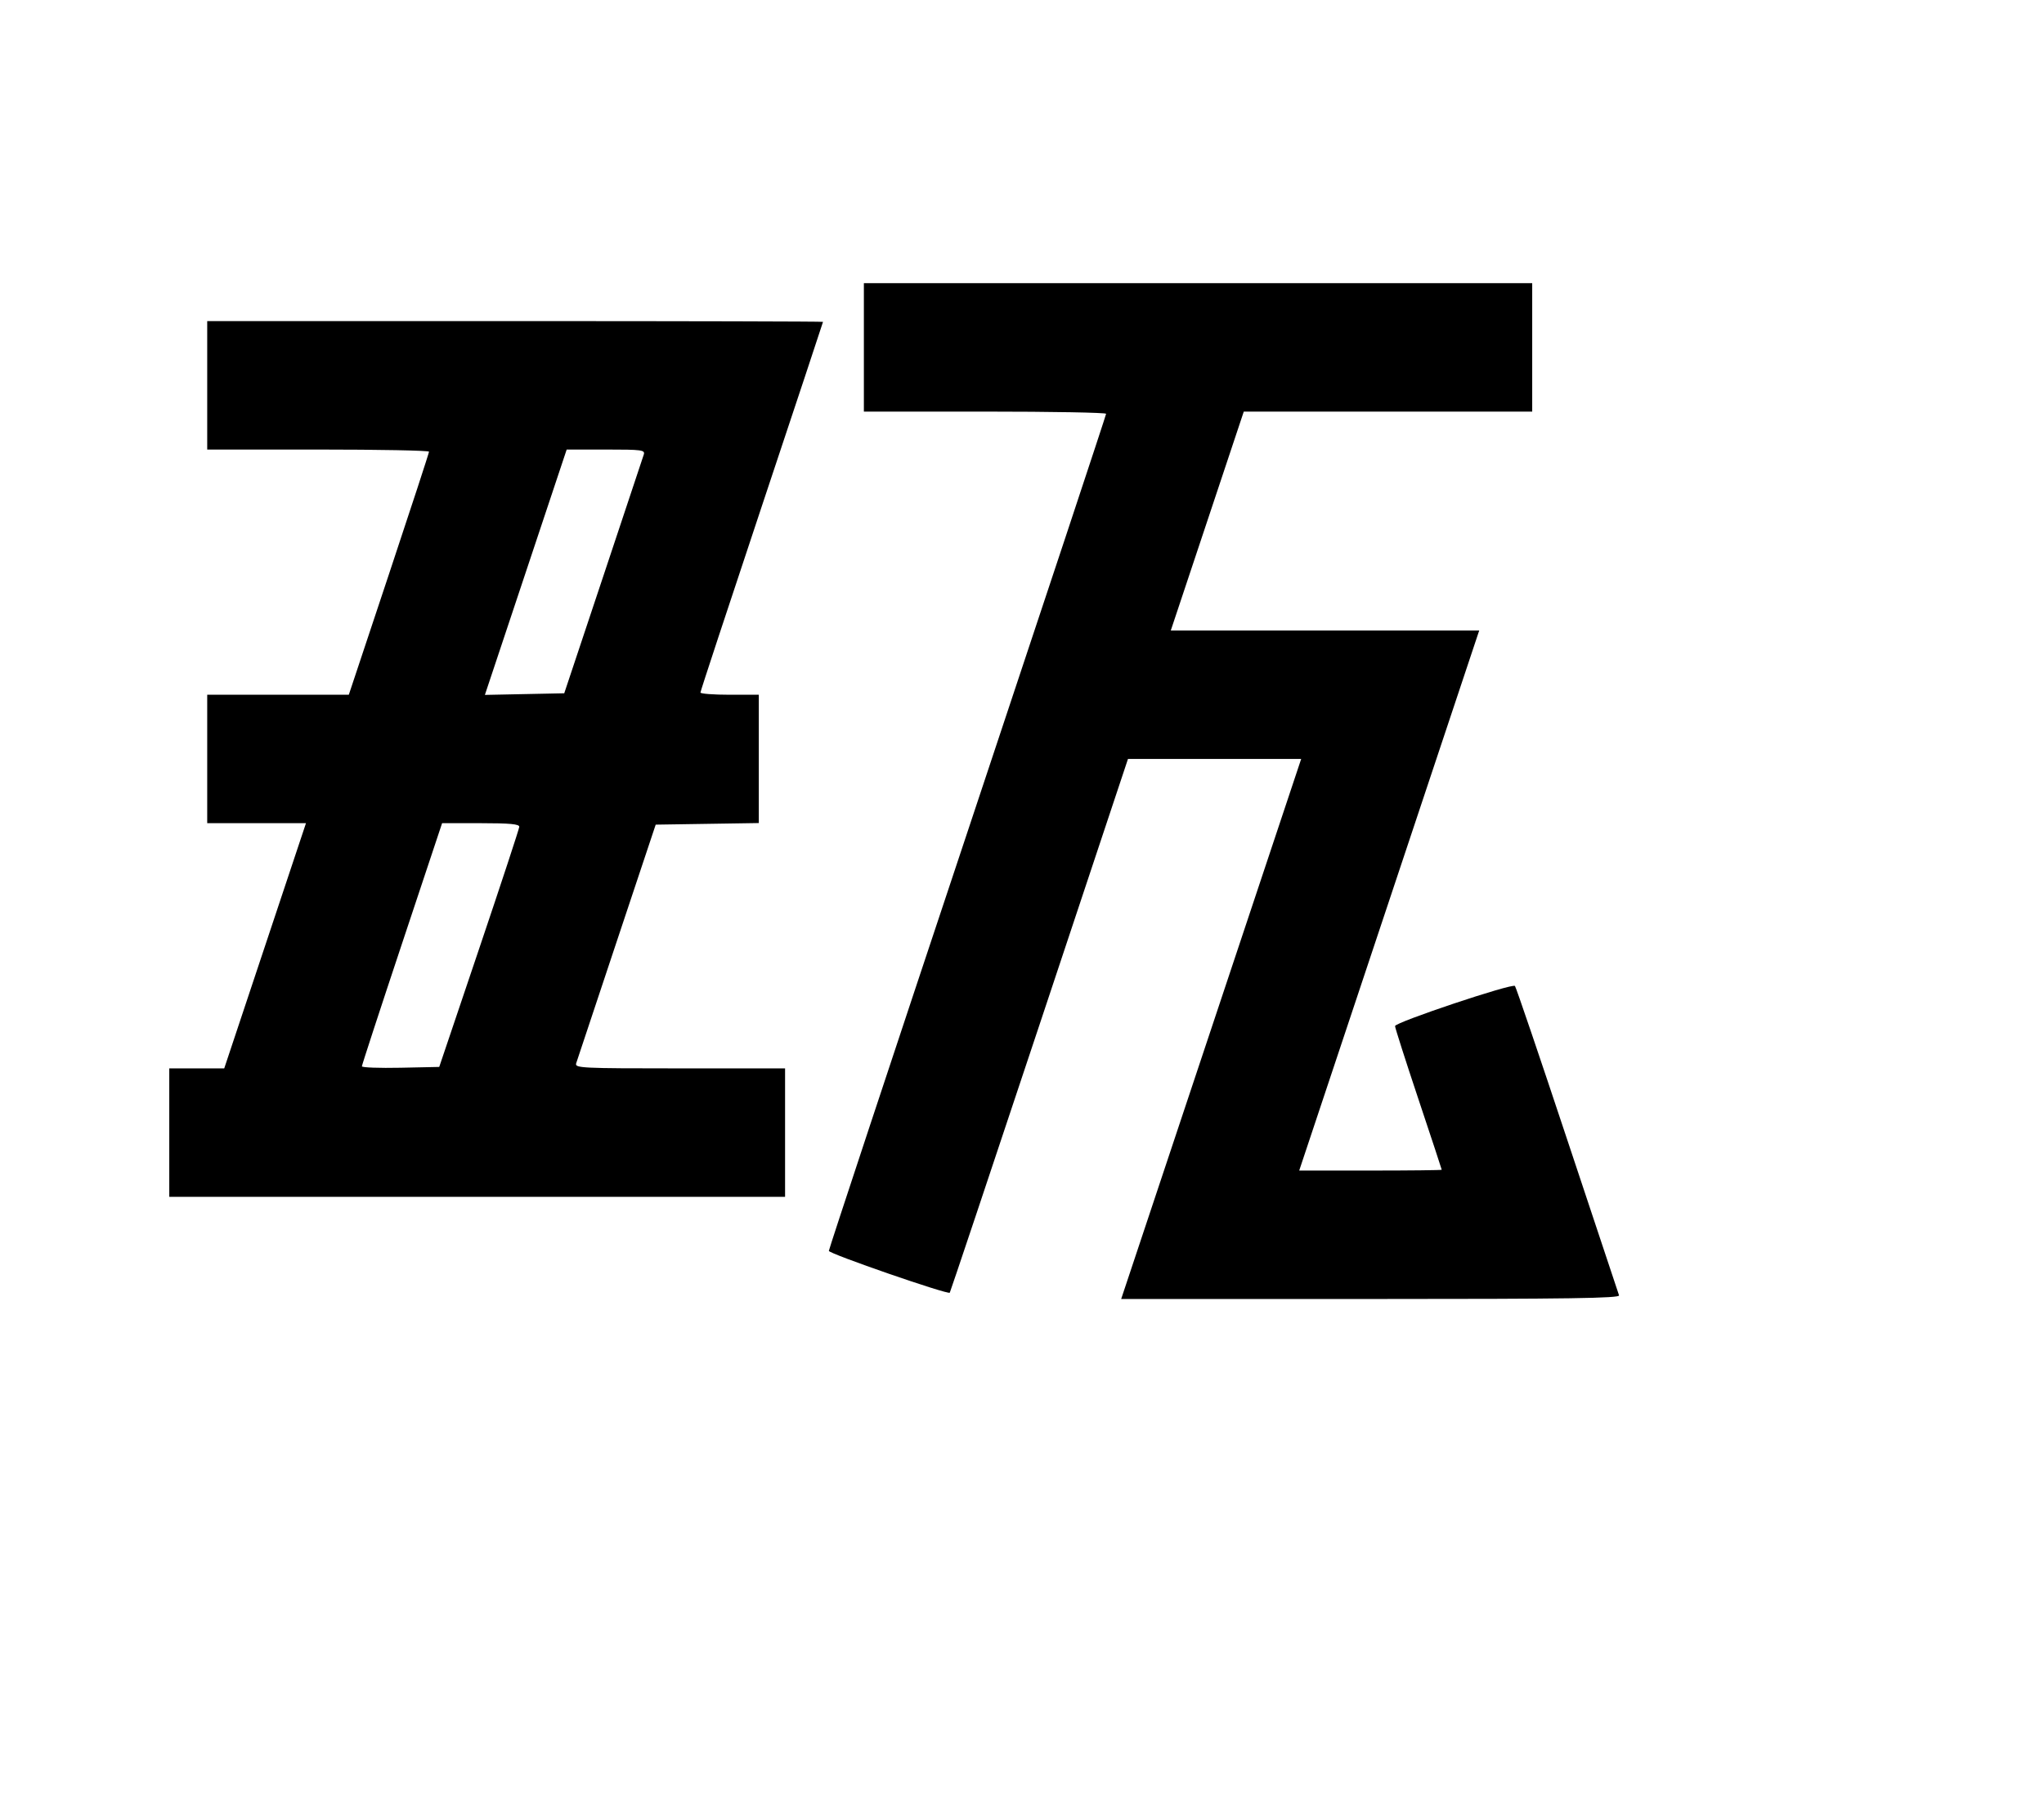
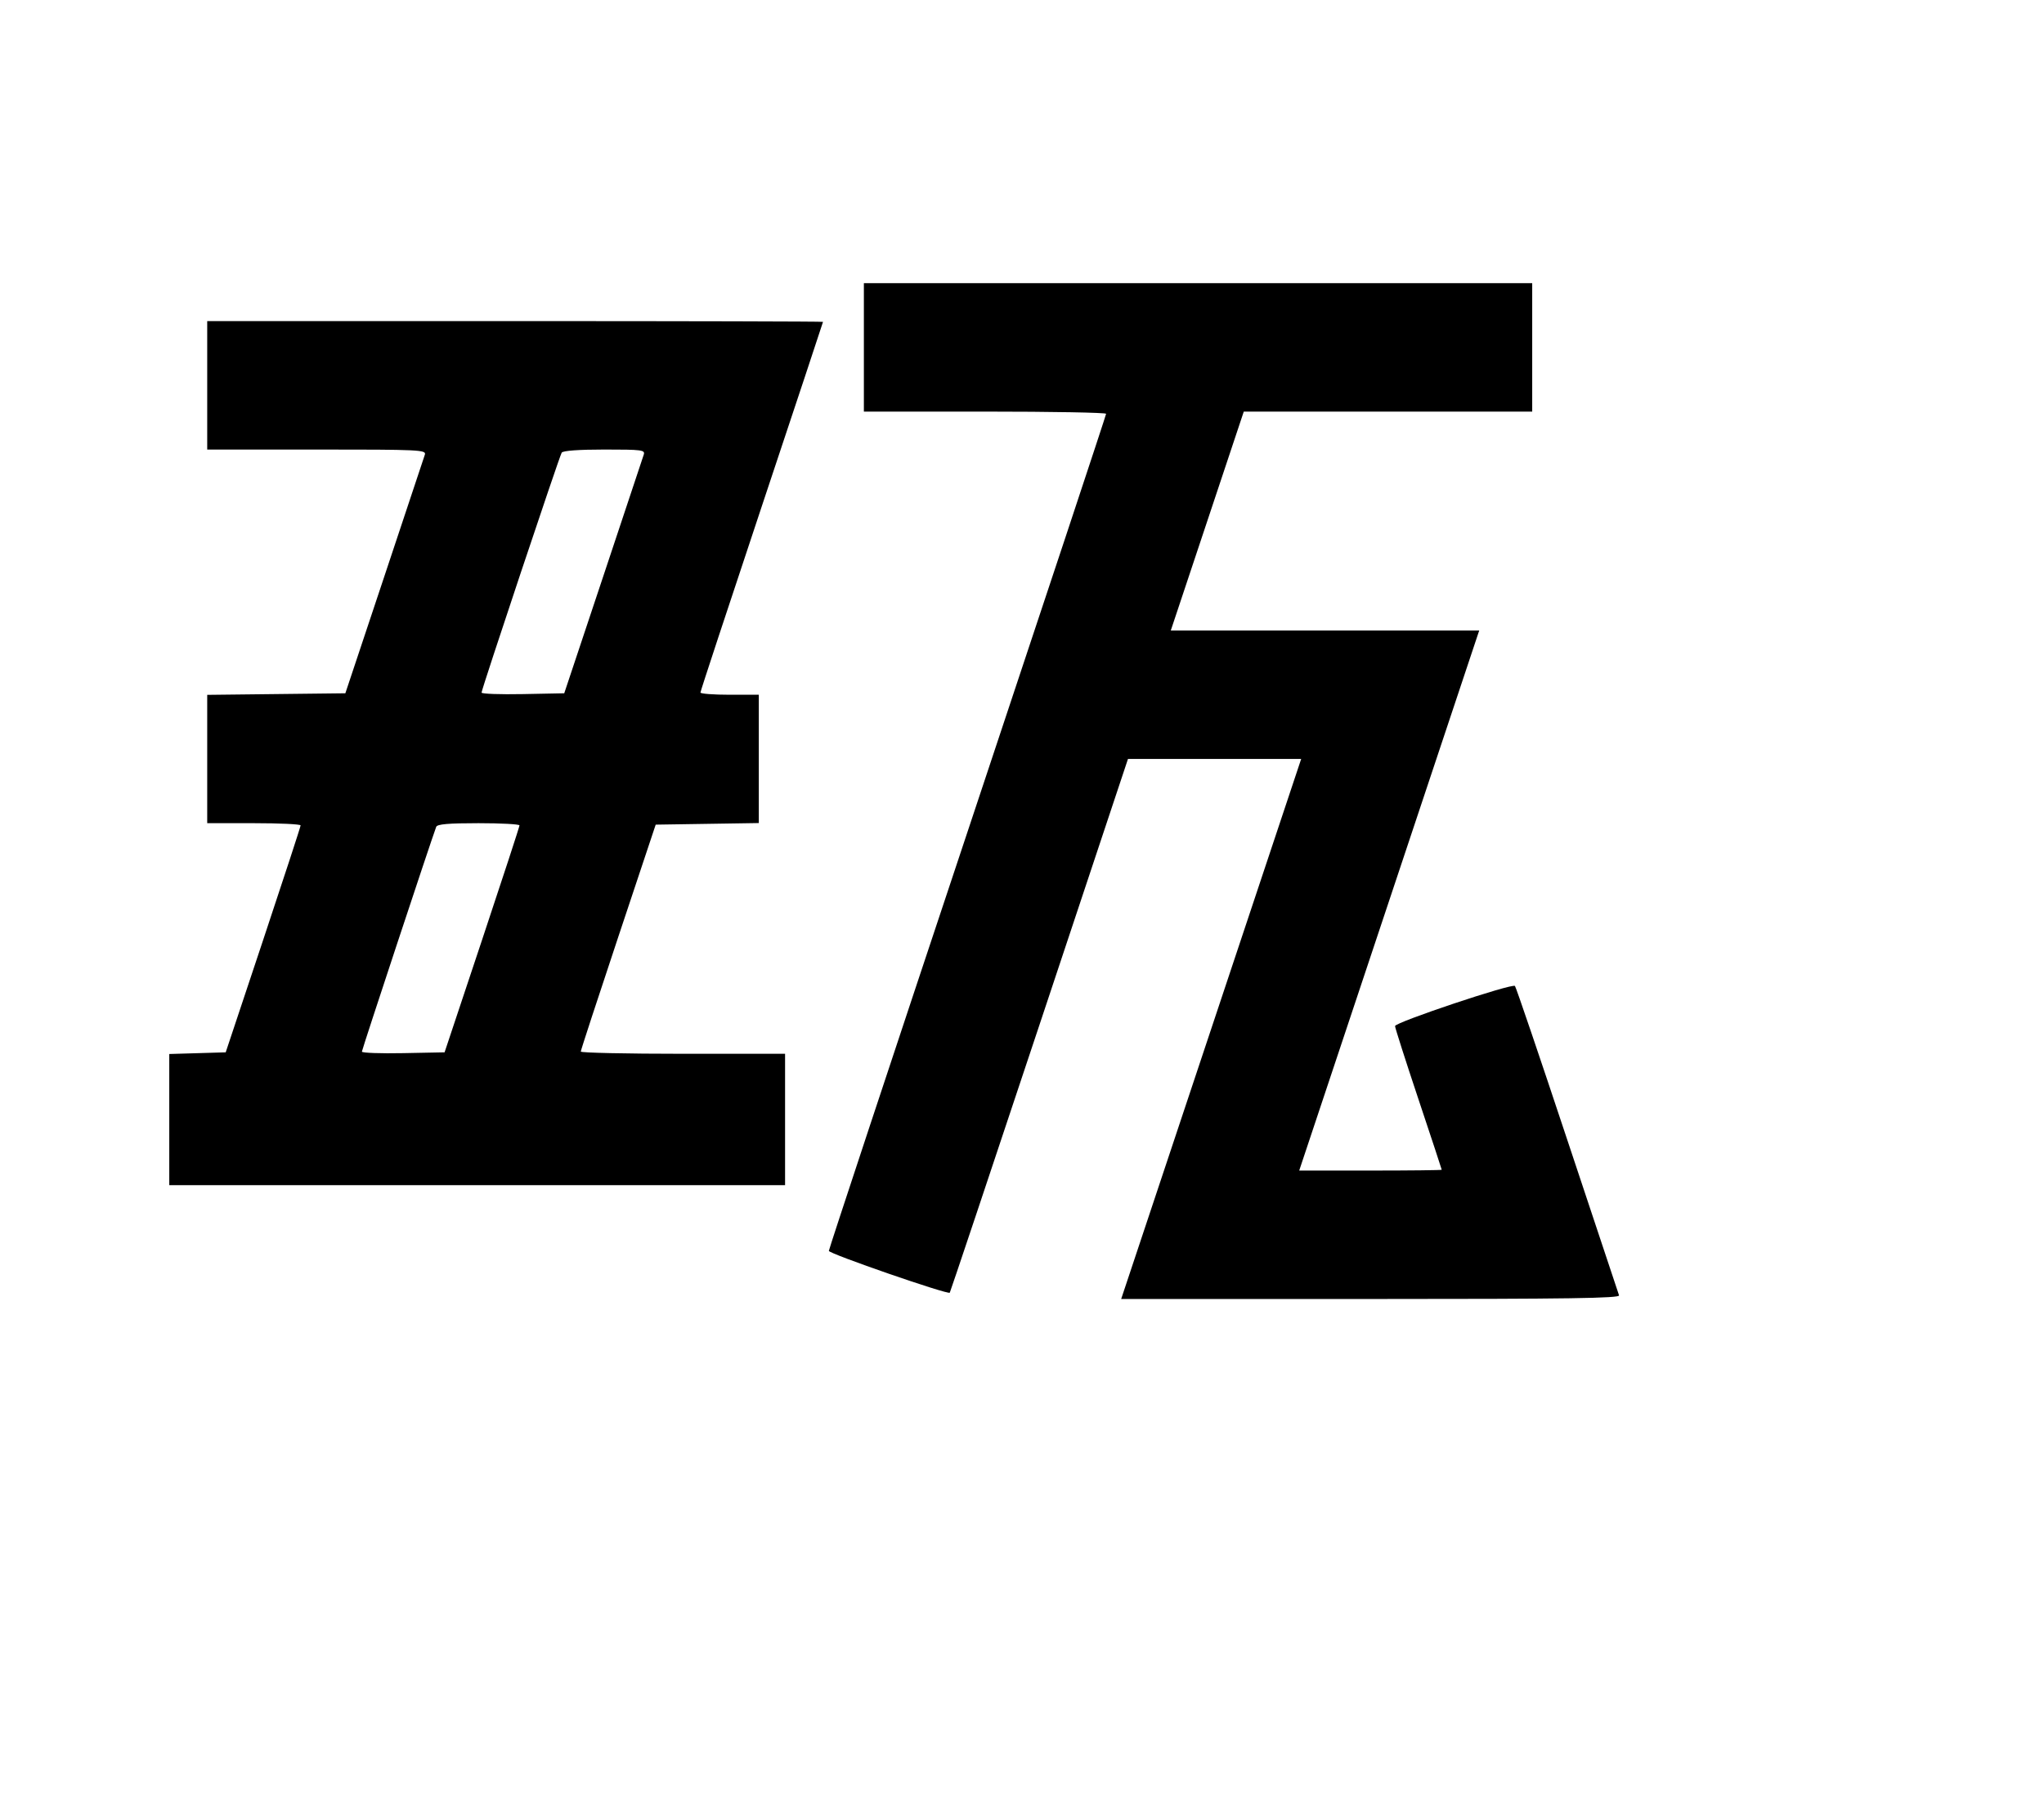
<svg xmlns="http://www.w3.org/2000/svg" width="136mm" height="120mm" version="1.1" viewBox="0 0 600 529.412">
-   <path d="M253.583 101.947 L 253.583 120.795 289.136 120.795 C 308.690 120.795,324.689 121.085,324.689 121.441 C 324.689 121.796,306.377 177.019,283.996 244.160 C 261.615 311.300,243.303 366.627,243.303 367.108 C 243.303 367.933,278.258 380.025,278.799 379.387 C 278.938 379.224,290.764 343.912,305.080 300.916 L 331.107 222.742 356.528 222.742 L 381.949 222.742 355.531 301.987 L 329.112 381.231 402.382 381.231 C 460.637 381.231,475.571 381.012,475.258 380.161 C 475.041 379.572,468.205 359.043,460.067 334.541 C 451.929 310.040,445.015 289.710,444.704 289.363 C 443.933 288.504,409.503 300.020,409.503 301.137 C 409.503 301.626,412.587 311.261,416.356 322.548 C 420.126 333.834,423.210 343.174,423.210 343.302 C 423.210 343.431,413.796 343.537,402.290 343.537 L 381.371 343.537 407.789 264.292 L 434.208 185.047 388.941 185.047 L 343.674 185.047 354.387 152.921 L 365.100 120.795 407.434 120.795 L 449.767 120.795 449.767 101.947 L 449.767 83.100 351.675 83.100 L 253.583 83.100 253.583 101.947 M60.826 113.084 L 60.826 131.932 93.380 131.932 C 111.285 131.932,125.935 132.216,125.935 132.563 C 125.935 132.910,120.638 149.102,114.163 168.544 L 102.391 203.895 81.608 203.895 L 60.826 203.895 60.826 222.742 L 60.826 241.589 75.321 241.589 L 89.816 241.589 77.818 277.571 L 65.821 313.552 57.755 313.552 L 49.689 313.552 49.689 332.400 L 49.689 351.247 140.070 351.247 L 230.452 351.247 230.452 332.400 L 230.452 313.552 199.553 313.552 C 170.514 313.552,168.683 313.462,169.134 312.053 C 169.398 311.228,174.757 295.133,181.043 276.286 L 192.473 242.018 207.608 241.784 L 222.742 241.550 222.742 222.722 L 222.742 203.895 214.175 203.895 C 209.463 203.895,205.608 203.602,205.608 203.244 C 205.608 202.887,213.704 178.314,223.599 148.637 C 233.494 118.961,241.589 94.581,241.589 94.459 C 241.589 94.337,200.918 94.237,151.208 94.237 L 60.826 94.237 60.826 113.084 M188.967 133.431 C 188.703 134.256,183.344 150.351,177.058 169.198 L 165.628 203.466 153.981 203.704 L 142.334 203.942 154.340 167.937 L 166.345 131.932 177.896 131.932 C 188.508 131.932,189.407 132.054,188.967 133.431 M152.428 242.660 C 152.392 243.249,147.092 259.345,140.648 278.428 L 128.933 313.124 117.582 313.363 C 111.339 313.494,106.231 313.307,106.231 312.946 C 106.231 312.585,111.528 296.382,118.003 276.940 L 129.775 241.589 141.134 241.589 C 149.684 241.589,152.477 241.854,152.428 242.660 " stroke="none" fill-rule="evenodd" fill="black" />
+   <path d="M253.583 101.947 L 253.583 120.795 289.136 120.795 C 308.690 120.795,324.689 121.085,324.689 121.441 C 324.689 121.796,306.377 177.019,283.996 244.160 C 261.615 311.300,243.303 366.627,243.303 367.108 C 243.303 367.933,278.258 380.025,278.799 379.387 C 278.938 379.224,290.764 343.912,305.080 300.916 L 331.107 222.742 356.528 222.742 L 381.949 222.742 355.531 301.987 L 329.112 381.231 402.382 381.231 C 460.637 381.231,475.571 381.012,475.258 380.161 C 475.041 379.572,468.205 359.043,460.067 334.541 C 451.929 310.040,445.015 289.710,444.704 289.363 C 443.933 288.504,409.503 300.020,409.503 301.137 C 409.503 301.626,412.587 311.261,416.356 322.548 C 420.126 333.834,423.210 343.174,423.210 343.302 C 423.210 343.431,413.796 343.537,402.290 343.537 L 381.371 343.537 407.789 264.292 L 434.208 185.047 388.941 185.047 L 343.674 185.047 354.387 152.921 L 365.100 120.795 407.434 120.795 L 449.767 120.795 449.767 101.947 L 449.767 83.100 351.675 83.100 L 253.583 83.100 253.583 101.947 M60.826 113.084 L 60.826 131.932 93.010 131.932 C 123.273 131.932,125.165 132.021,124.714 133.431 C 124.450 134.256,119.091 150.351,112.804 169.198 L 101.374 203.466 81.100 203.696 L 60.826 203.926 60.826 222.758 L 60.826 241.589 74.533 241.589 C 82.072 241.589,88.240 241.882,88.240 242.240 C 88.240 242.598,83.293 257.730,77.246 275.866 L 66.253 308.840 57.971 309.086 L 49.689 309.331 49.689 328.575 L 49.689 347.820 140.070 347.820 L 230.452 347.820 230.452 328.544 L 230.452 309.269 200.468 309.269 C 183.976 309.269,170.483 308.976,170.483 308.618 C 170.483 308.260,175.431 293.128,181.478 274.992 L 192.473 242.018 207.608 241.784 L 222.742 241.550 222.742 222.722 L 222.742 203.895 214.175 203.895 C 209.463 203.895,205.608 203.602,205.608 203.244 C 205.608 202.887,213.704 178.314,223.599 148.637 C 233.494 118.961,241.589 94.581,241.589 94.459 C 241.589 94.337,200.918 94.237,151.208 94.237 L 60.826 94.237 60.826 113.084 M188.967 133.431 C 188.703 134.256,183.344 150.351,177.058 169.198 L 165.628 203.466 153.492 203.704 C 146.817 203.835,141.356 203.637,141.356 203.264 C 141.356 202.312,164.186 133.968,164.878 132.848 C 165.236 132.268,169.849 131.932,177.445 131.932 C 188.486 131.932,189.408 132.052,188.967 133.431 M152.493 242.240 C 152.493 242.598,147.545 257.730,141.498 275.866 L 130.503 308.840 118.367 309.078 C 111.692 309.209,106.231 309.010,106.231 308.637 C 106.231 308.091,126.585 246.537,128.047 242.660 C 128.344 241.874,131.642 241.589,140.472 241.589 C 147.083 241.589,152.493 241.882,152.493 242.240 " stroke="none" fill-rule="evenodd" fill="black" />
</svg>
